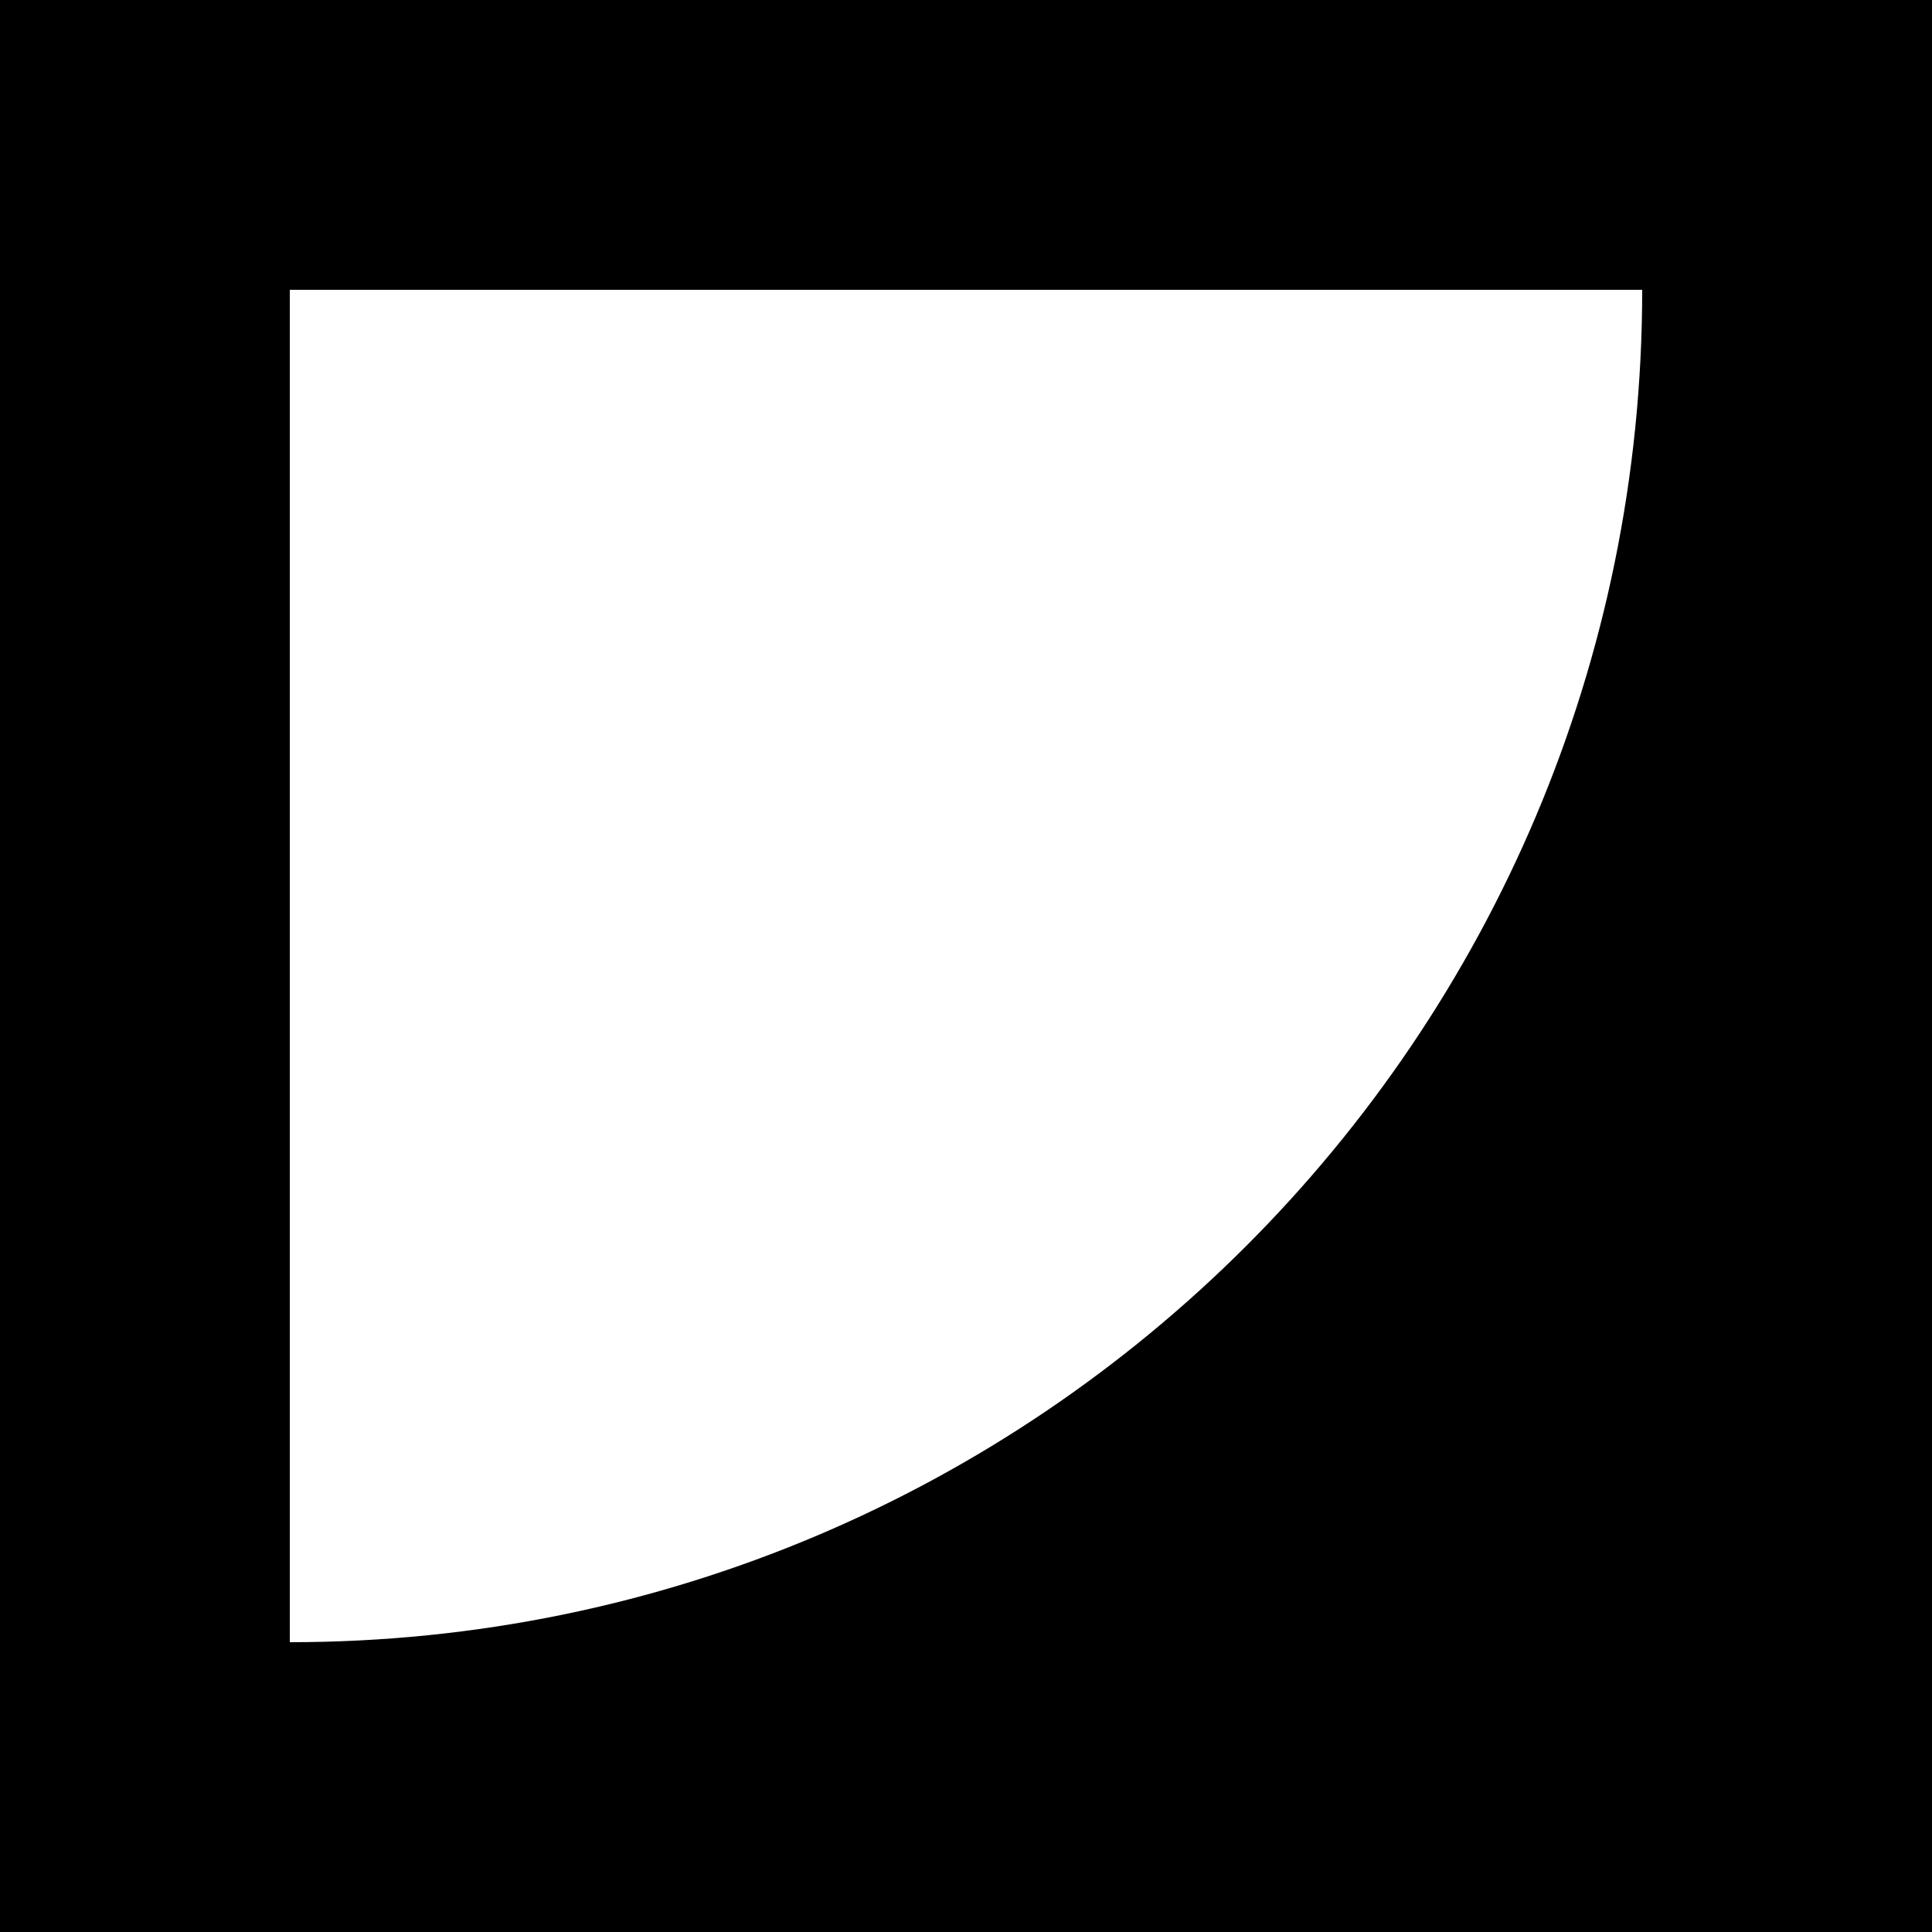
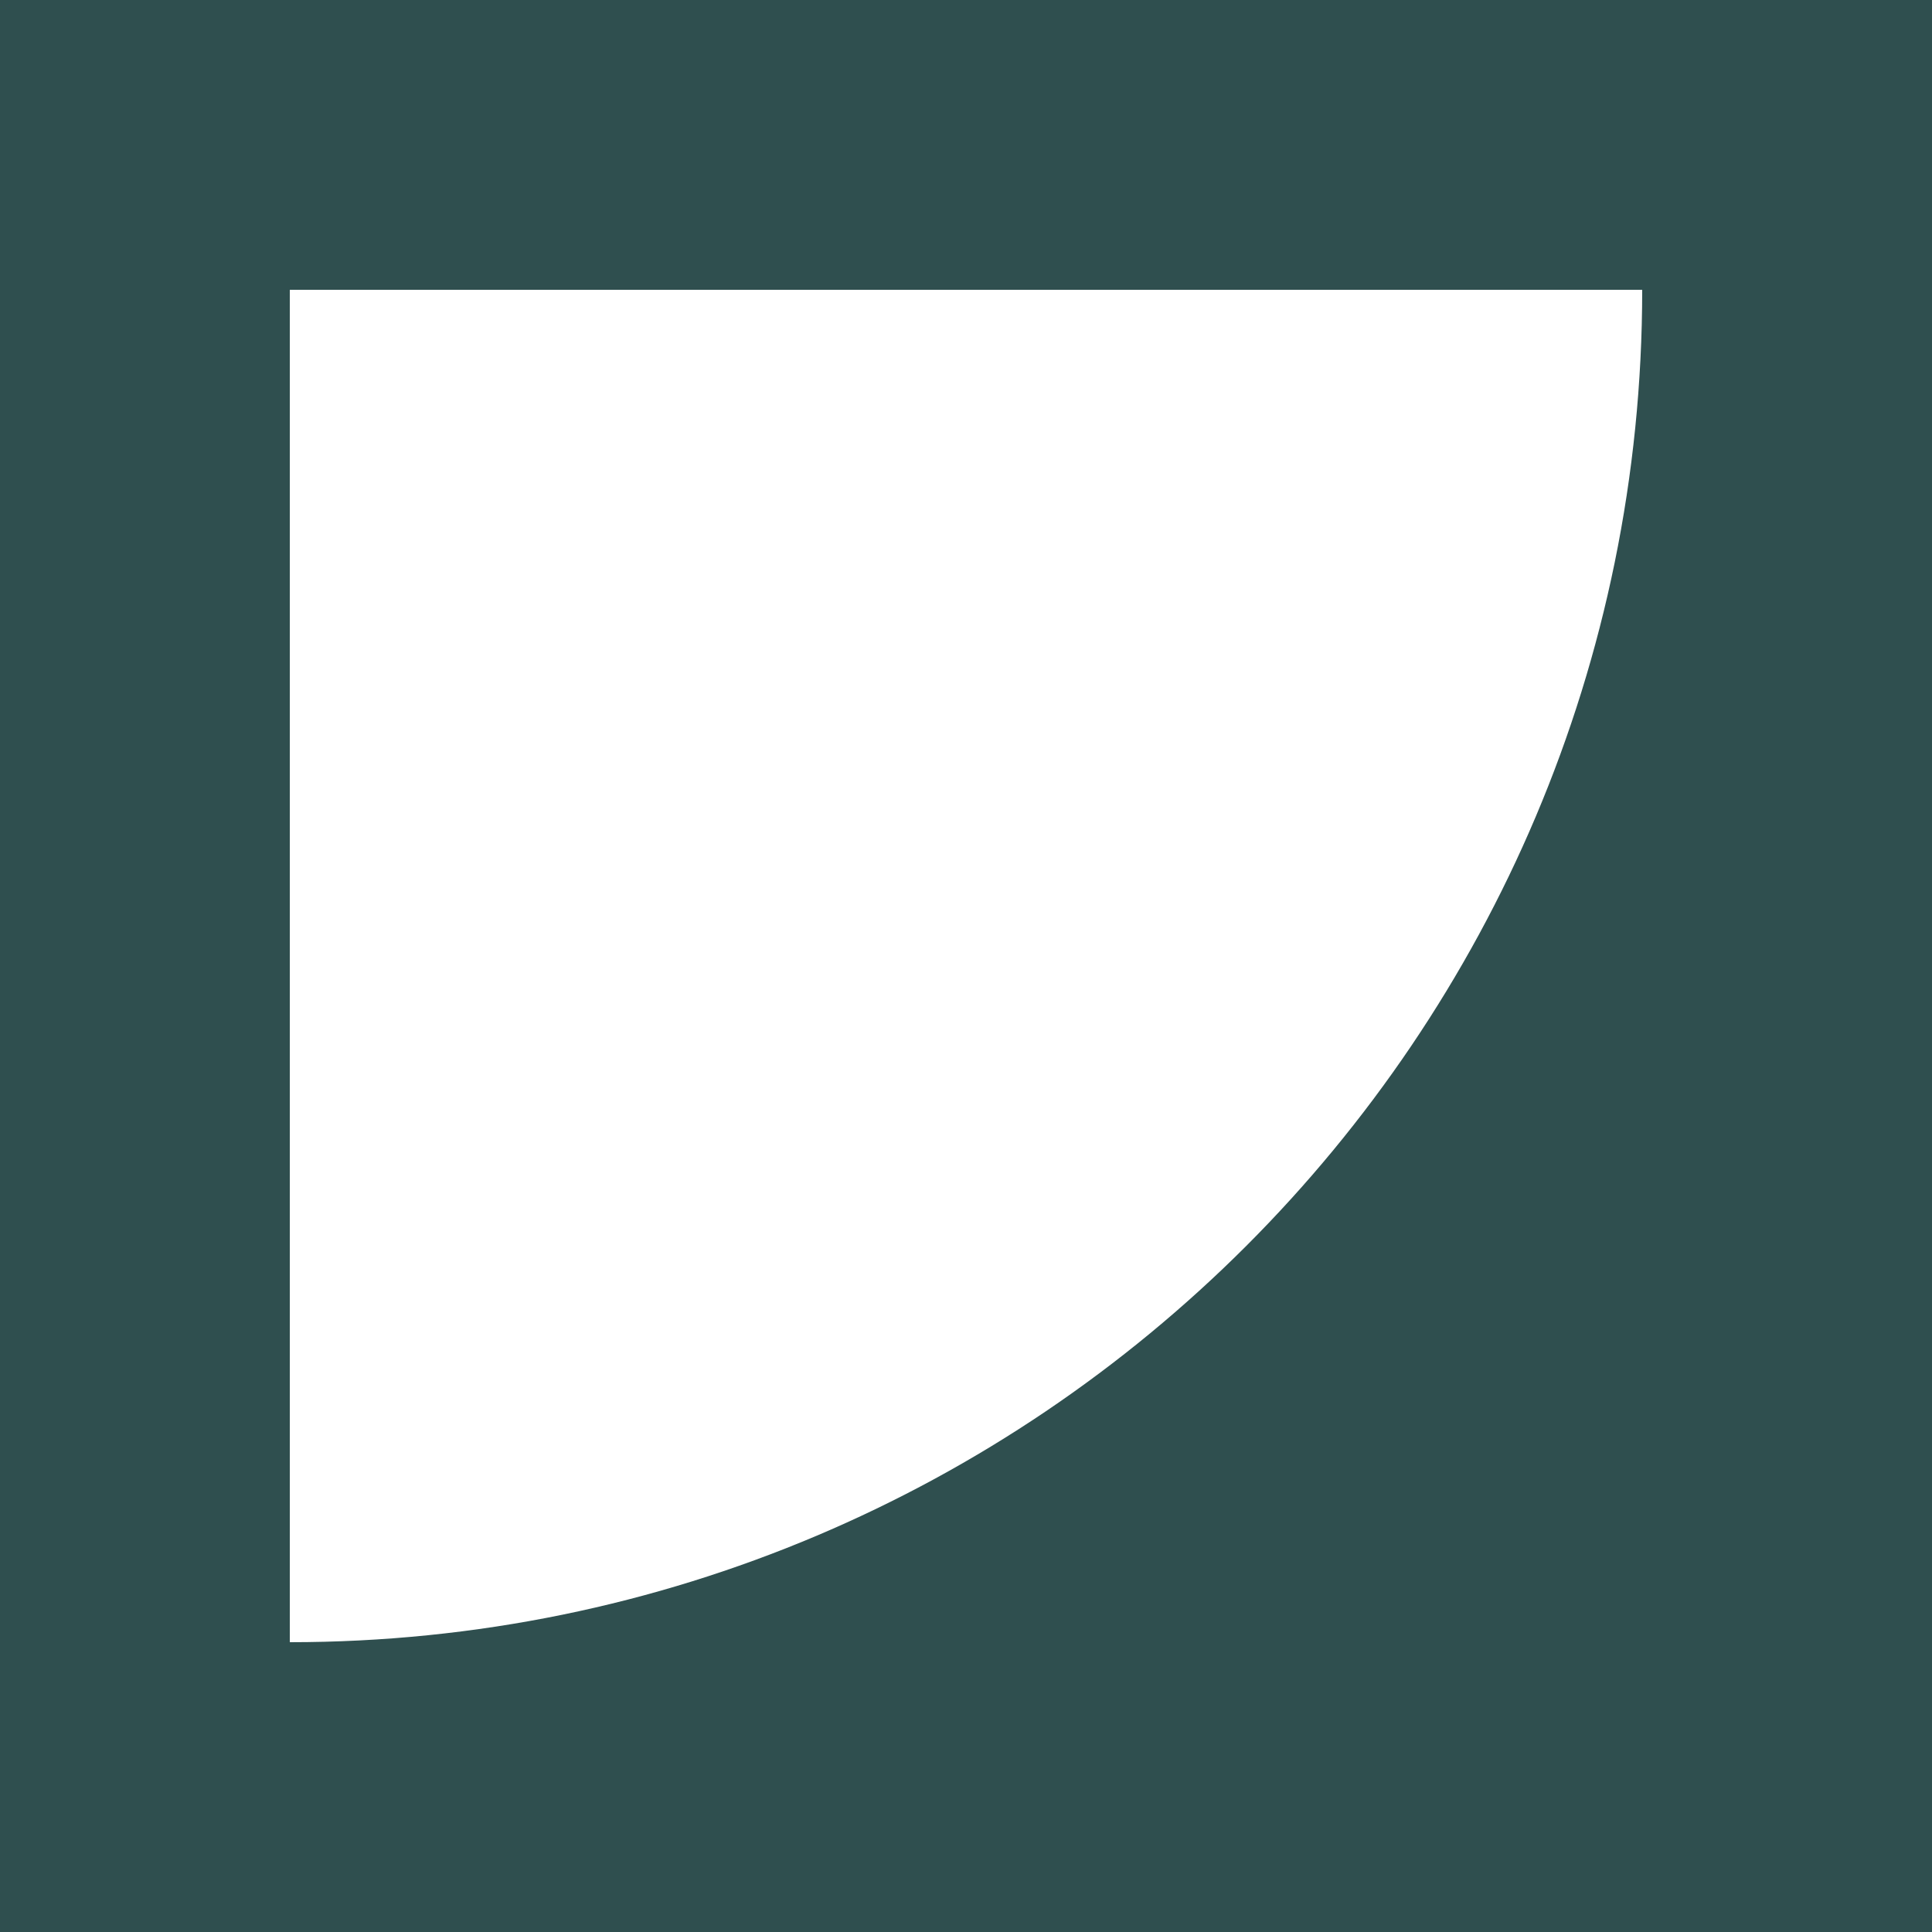
<svg xmlns="http://www.w3.org/2000/svg" version="1.1" viewBox="0 0 100 100">
-   <rect width="100" height="100" fill="black" />
+   <rect width="100" height="100" fill="darkslategray" />
  <circle cx="15" cy="15" r="70" fill="white" />
-   <rect width="100" height="15" fill="black" />
-   <rect width="15" height="100" fill="black" />
+   <rect width="100" height="15" fill="darkslategray" />
+   <rect width="15" height="100" fill="darkslategray" />
</svg>
